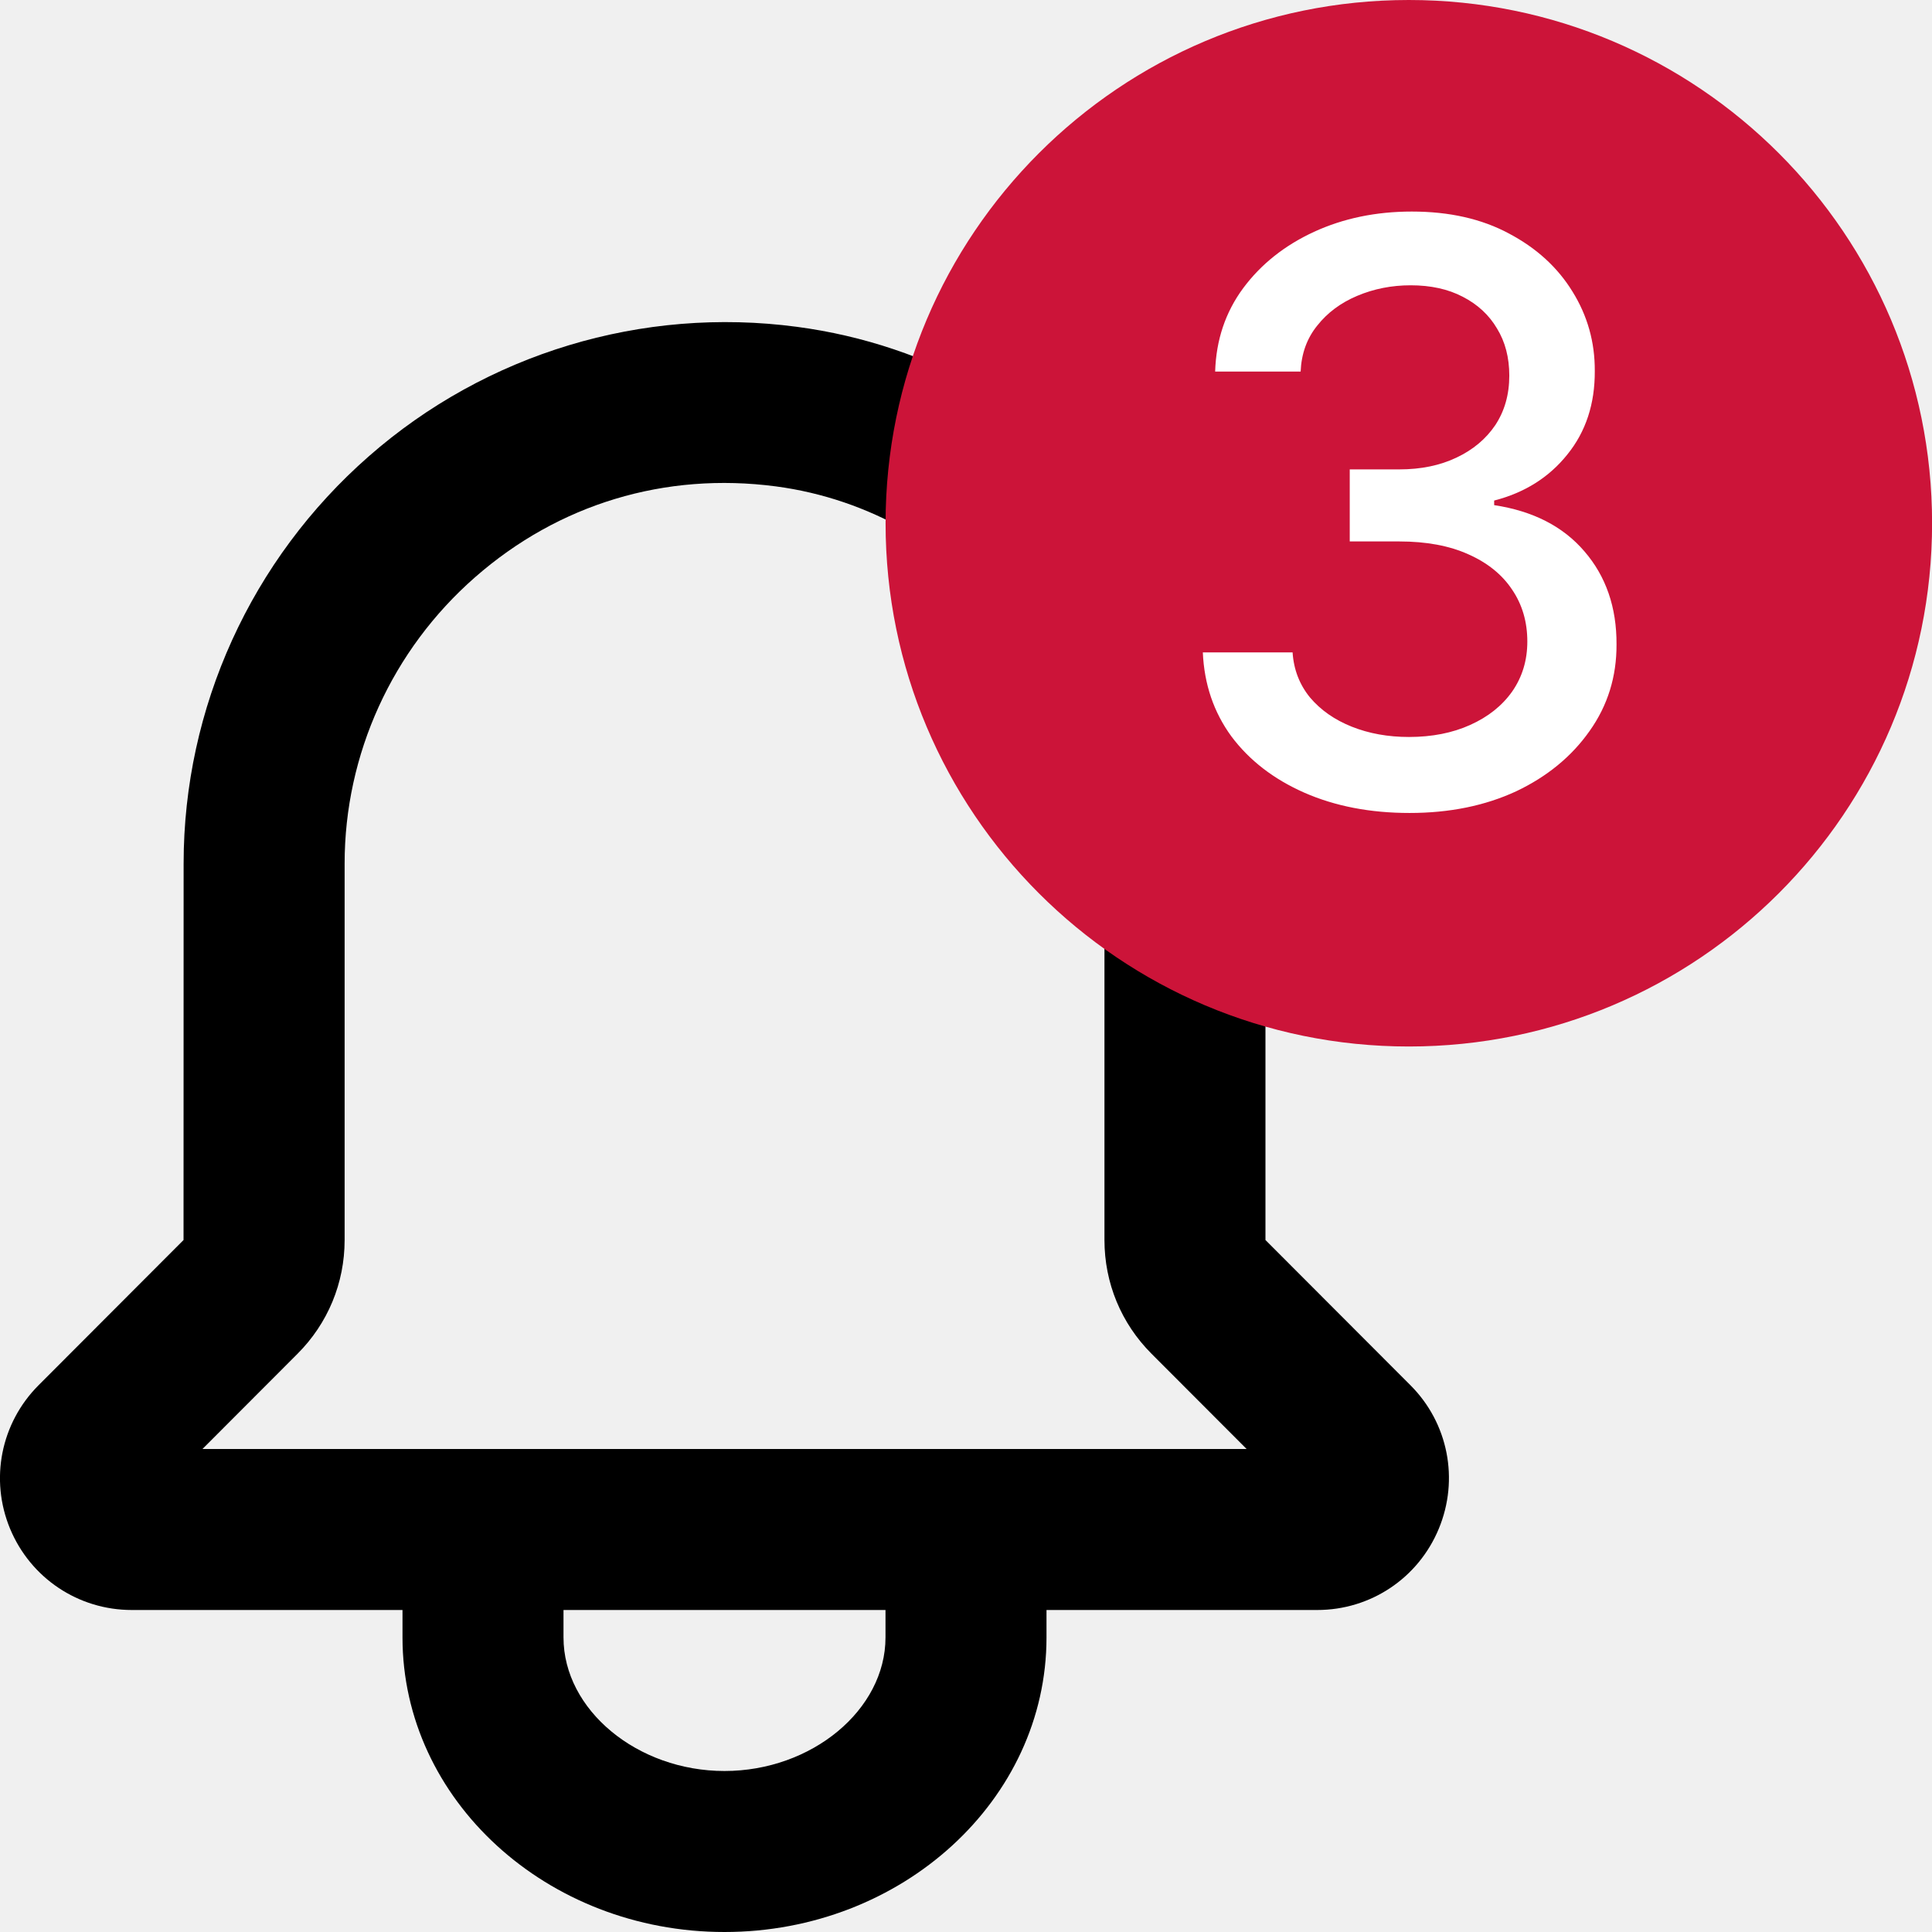
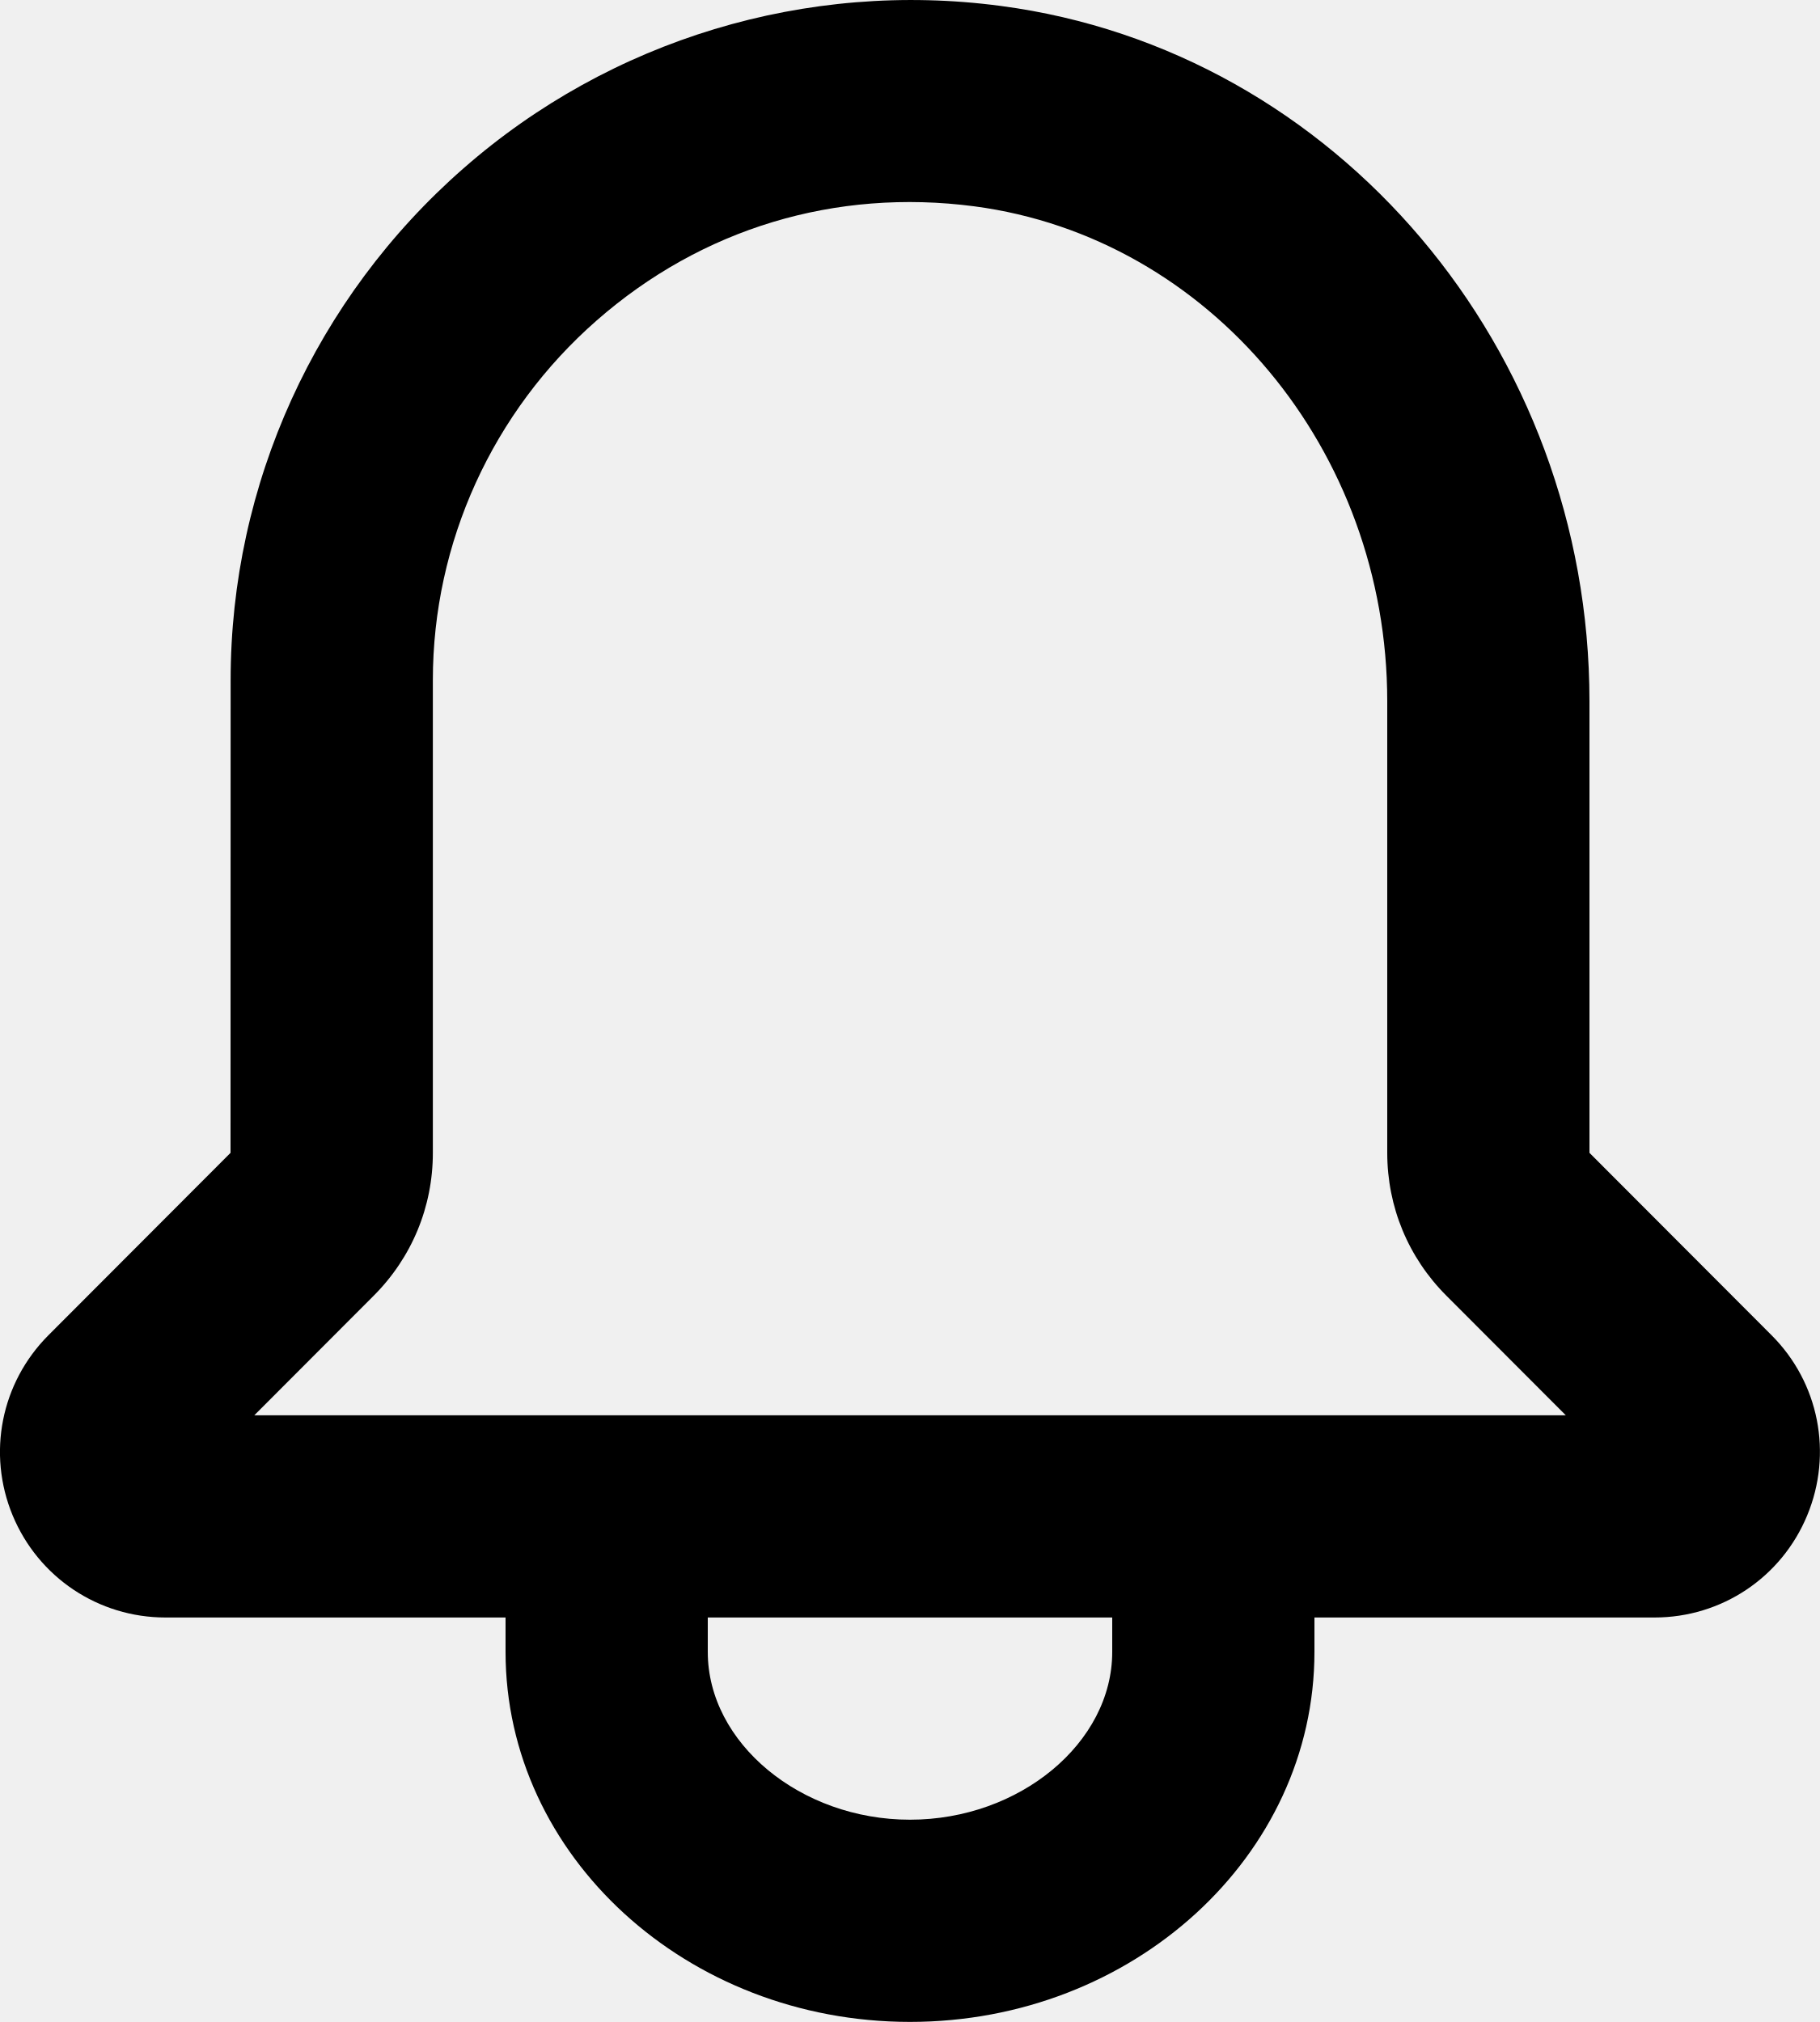
- <svg xmlns="http://www.w3.org/2000/svg" viewBox="0 0 24 24" fill="none">
-   <path fill-rule="evenodd" clip-rule="evenodd" d="M2.515 18L3.695 16.818C4.073 16.44 4.281 15.938 4.281 15.404V10.727C4.281 9.37 4.871 8.073 5.901 7.171C6.939 6.261 8.261 5.861 9.638 6.042C11.965 6.351 13.72 8.455 13.72 10.937V15.404C13.72 15.938 13.928 16.44 14.305 16.817L15.486 18H2.515ZM11 20.341C11 21.24 10.084 22 9 22C7.916 22 7 21.24 7 20.341V20H11V20.341ZM17.521 17.208L15.72 15.404V10.937C15.72 7.456 13.218 4.499 9.9 4.06C7.978 3.804 6.038 4.391 4.583 5.667C3.119 6.949 2.281 8.793 2.281 10.727L2.28 15.404L0.479 17.208C0.01 17.678 -0.129 18.377 0.125 18.99C0.38 19.604 0.973 20 1.637 20H5V20.341C5 22.359 6.794 24 9 24C11.206 24 13 22.359 13 20.341V20H16.363C17.027 20 17.619 19.604 17.873 18.991C18.128 18.377 17.99 17.677 17.521 17.208Z" fill="black" />
-   <circle cx="17.501" cy="6.5" r="6.5" fill="#CC1439" />
-   <path d="M17.51 10.099C17.022 10.099 16.586 10.015 16.203 9.847C15.822 9.679 15.52 9.446 15.297 9.148C15.077 8.847 14.959 8.499 14.942 8.104H16.057C16.071 8.319 16.144 8.506 16.274 8.665C16.406 8.821 16.579 8.942 16.792 9.027C17.005 9.112 17.242 9.155 17.503 9.155C17.789 9.155 18.042 9.105 18.262 9.006C18.485 8.906 18.659 8.768 18.785 8.59C18.91 8.41 18.973 8.203 18.973 7.969C18.973 7.725 18.91 7.511 18.785 7.326C18.661 7.139 18.48 6.992 18.241 6.886C18.004 6.779 17.718 6.726 17.382 6.726H16.767V5.831H17.382C17.652 5.831 17.888 5.782 18.092 5.685C18.298 5.588 18.459 5.453 18.575 5.281C18.691 5.105 18.749 4.901 18.749 4.666C18.749 4.441 18.698 4.246 18.596 4.08C18.497 3.912 18.355 3.781 18.17 3.686C17.988 3.591 17.772 3.544 17.524 3.544C17.287 3.544 17.066 3.588 16.86 3.675C16.656 3.761 16.49 3.884 16.363 4.045C16.235 4.203 16.166 4.394 16.157 4.616H15.095C15.107 4.223 15.223 3.878 15.443 3.58C15.665 3.281 15.959 3.048 16.323 2.88C16.688 2.712 17.093 2.628 17.538 2.628C18.004 2.628 18.407 2.719 18.745 2.901C19.086 3.081 19.349 3.321 19.534 3.622C19.721 3.923 19.813 4.252 19.811 4.609C19.813 5.017 19.7 5.362 19.47 5.646C19.243 5.93 18.939 6.121 18.561 6.218V6.275C19.044 6.348 19.418 6.54 19.683 6.85C19.95 7.16 20.083 7.545 20.081 8.004C20.083 8.404 19.972 8.763 19.747 9.08C19.524 9.397 19.22 9.647 18.834 9.83C18.448 10.009 18.007 10.099 17.51 10.099Z" fill="white" />
+ <svg xmlns="http://www.w3.org/2000/svg" viewBox="0 0 18 20" fill="none">
+   <path fill-rule="evenodd" clip-rule="evenodd" d="M2.515 13.999L3.695 12.817C4.073 12.439 4.281 11.937 4.281 11.403V6.726C4.281 5.369 4.871 4.072 5.901 3.17C6.939 2.26 8.261 1.86 9.638 2.041C11.965 2.35 13.72 4.454 13.72 6.936V11.403C13.72 11.937 13.928 12.439 14.305 12.816L15.486 13.999H2.515ZM11 16.34C11 17.239 10.084 17.999 9 17.999C7.916 17.999 7 17.239 7 16.34V15.999H11V16.34ZM17.521 13.207L15.72 11.403V6.936C15.72 3.455 13.218 0.498 9.9 0.059C7.978 -0.197 6.038 0.39 4.583 1.666C3.119 2.948 2.281 4.792 2.281 6.726L2.28 11.403L0.479 13.207C0.01 13.677 -0.129 14.376 0.125 14.989C0.38 15.603 0.973 15.999 1.637 15.999H5V16.34C5 18.358 6.794 19.999 9 19.999C11.206 19.999 13 18.358 13 16.34V15.999H16.363C17.027 15.999 17.619 15.603 17.873 14.99C18.128 14.376 17.99 13.676 17.521 13.207Z" fill="currentColor" />
</svg>
